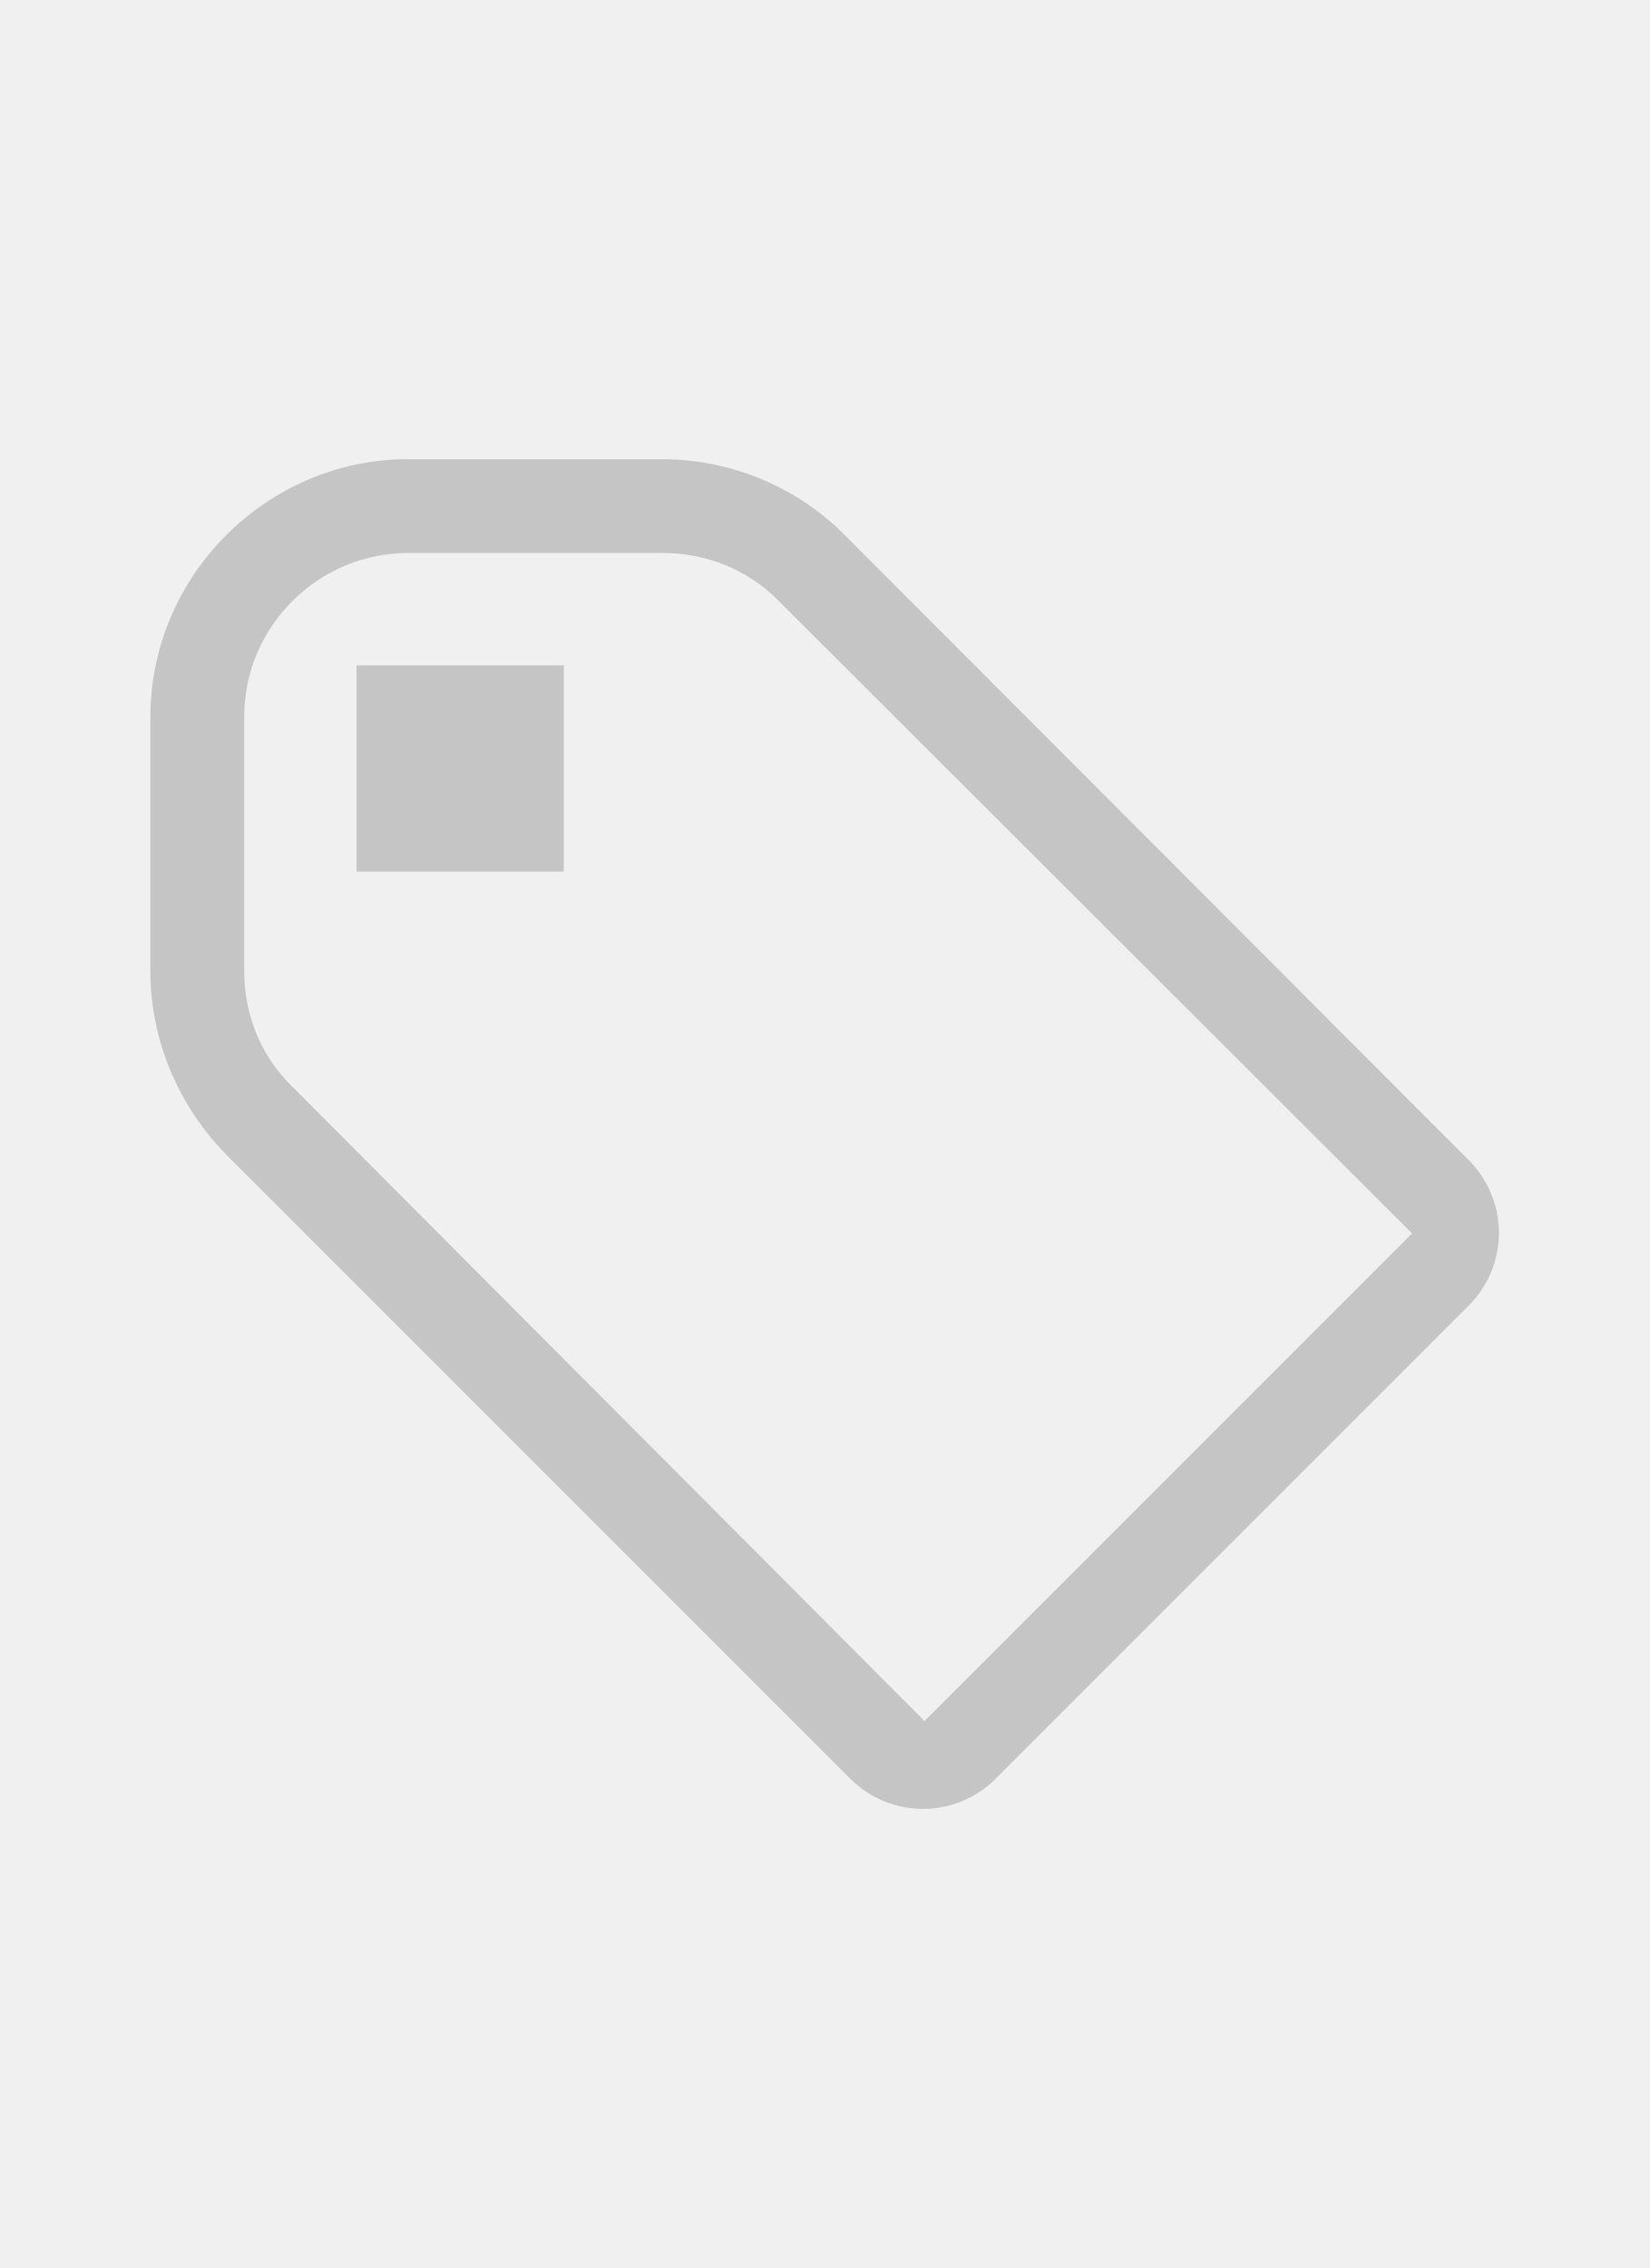
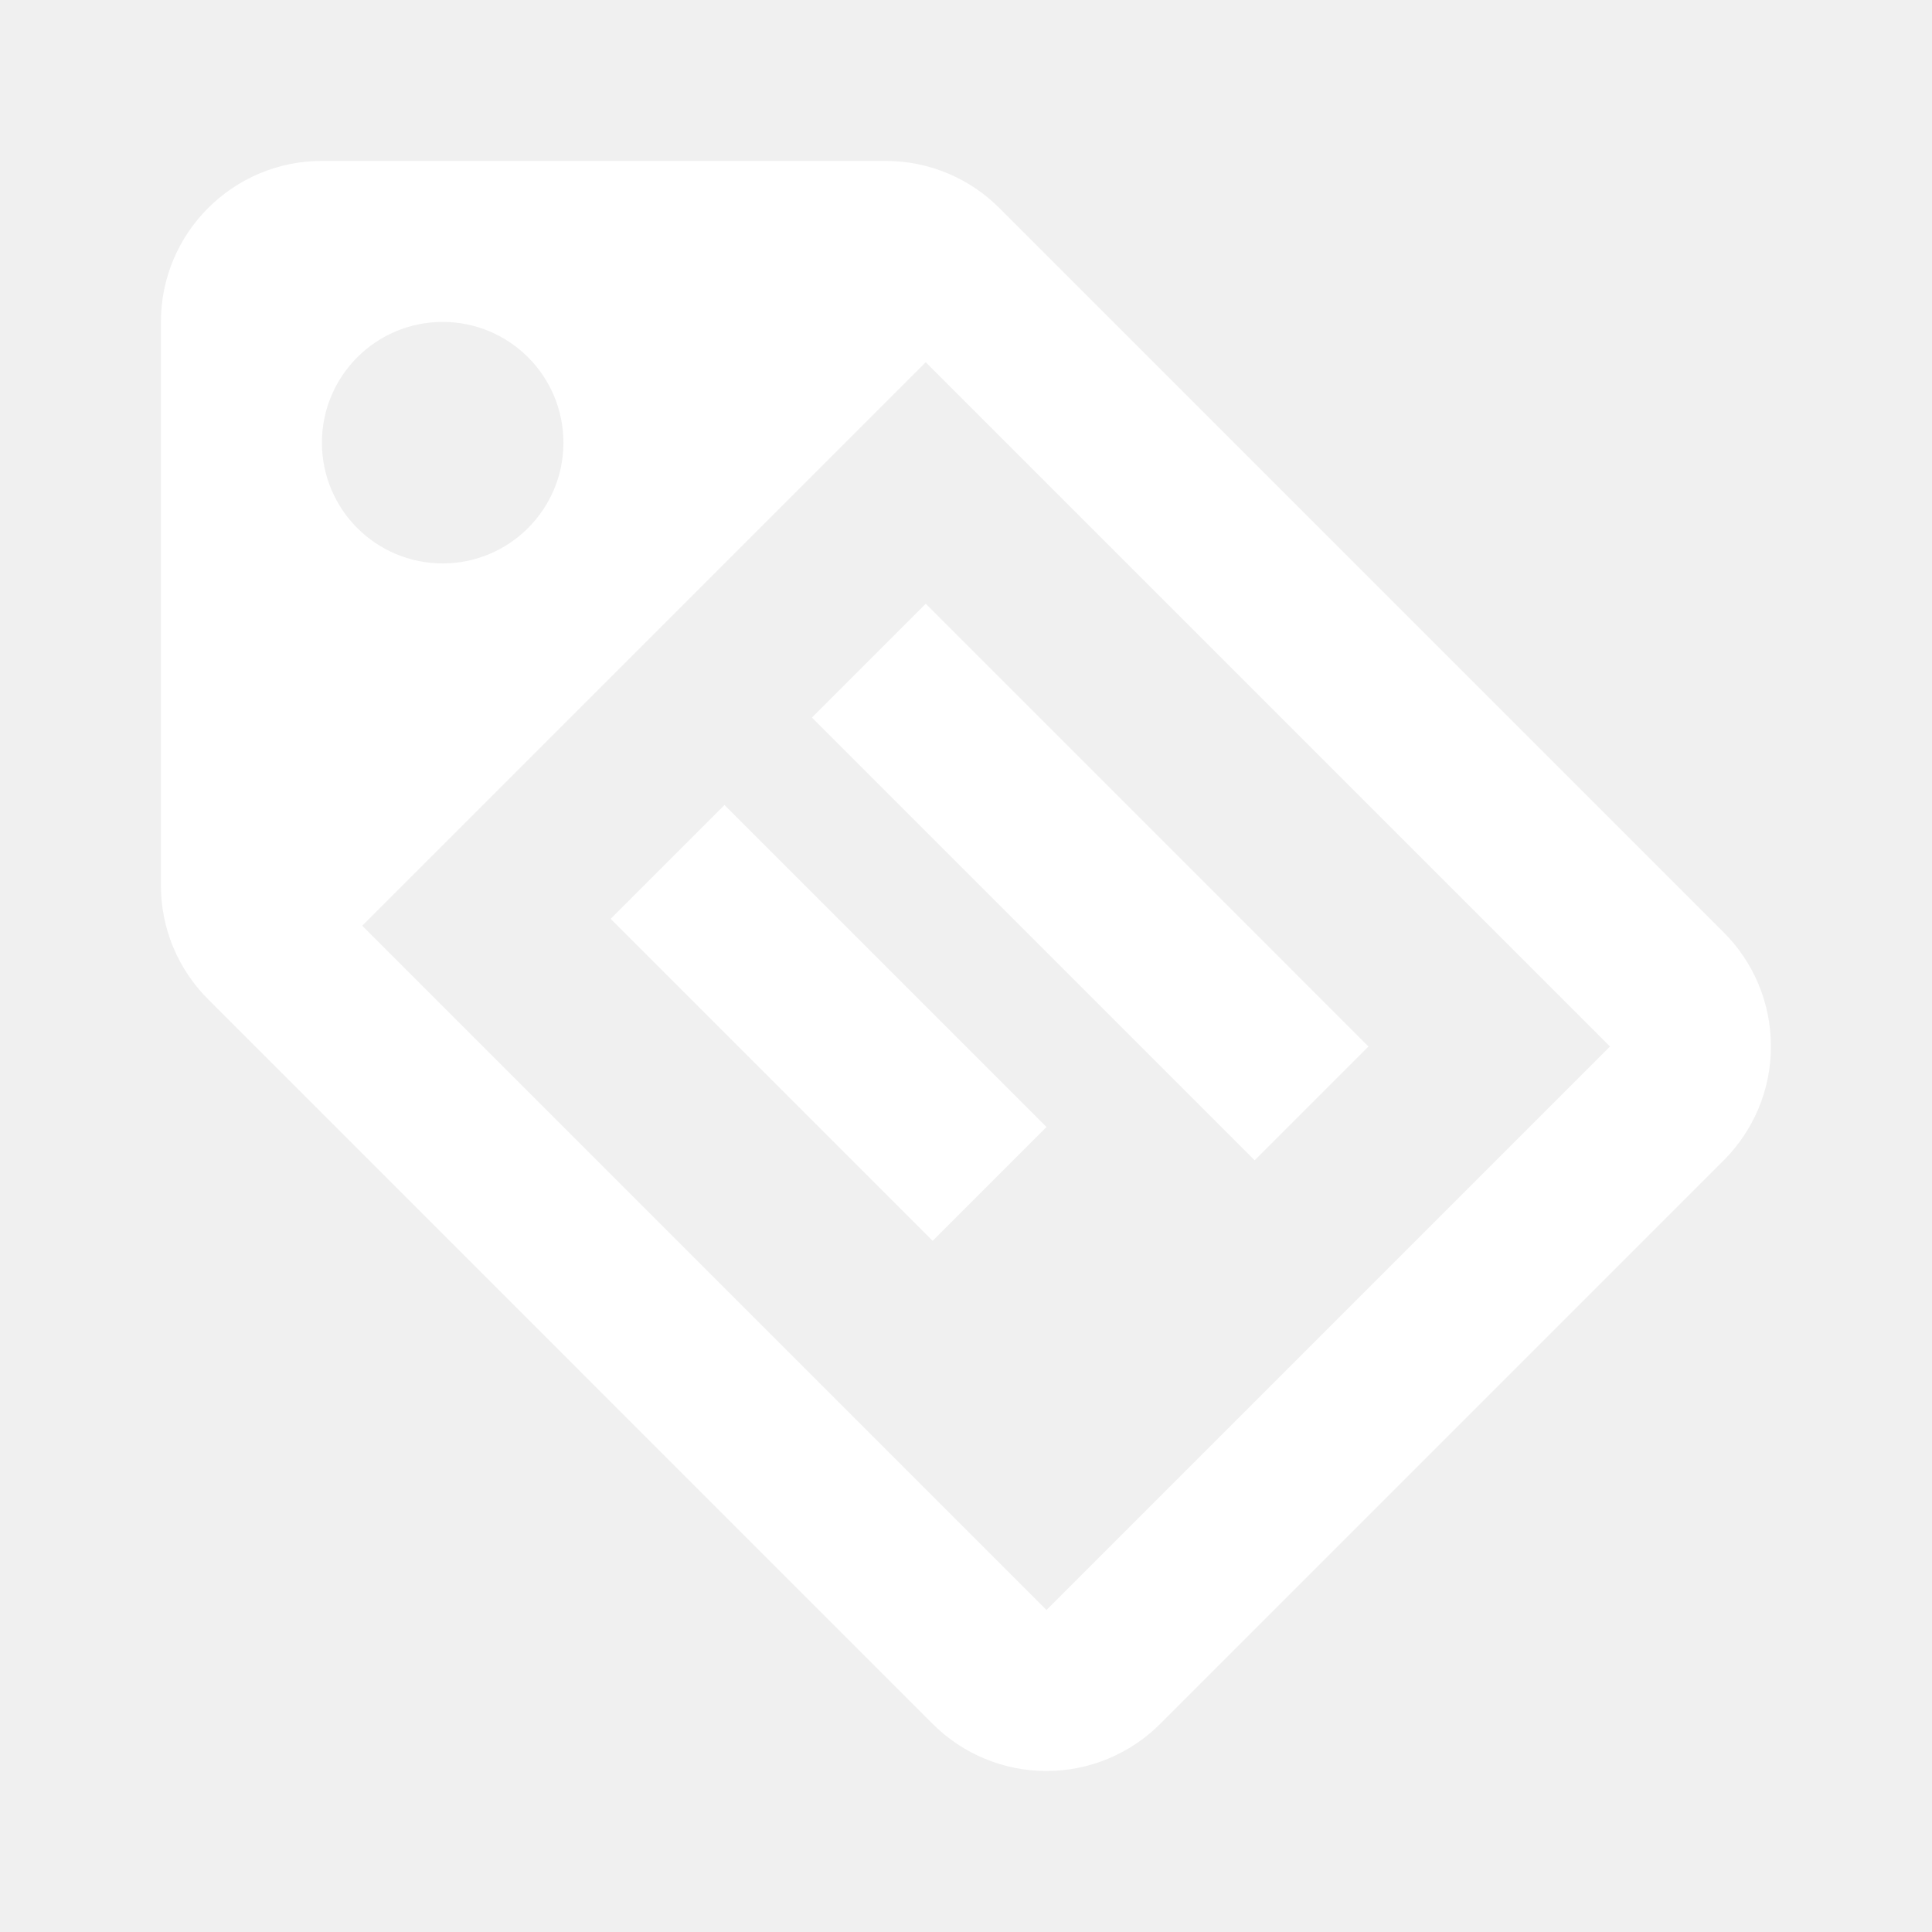
- <svg xmlns="http://www.w3.org/2000/svg" viewBox="0 0 16 22">
-   <path fill="#C5C5C5" d="m8.189,5.184c-0.47,-0.47 -1.11,-0.73 -1.77,-0.73l-2.46,0c-1.37,0 -2.5,1.13 -2.5,2.5l0,2.47c0,0.66 0.27,1.3 0.73,1.77l6.06,6.06c0.39,0.39 1.02,0.39 1.41,0l4.59,-4.59a0.996,0.996 0 0 0 0,-1.41l-6.06,-6.07zm-5.35,5.36c-0.31,-0.3 -0.47,-0.7 -0.47,-1.13l0,-2.46c0,-0.88 0.72,-1.59 1.59,-1.59l2.47,0c0.42,0 0.83,0.16 1.13,0.47l6.14,6.13l-4.73,4.73l-6.13,-6.15zm0.63,-4.09l2,0l0,2l-2.01,0l0,-2l0.01,0z" />
+ <svg xmlns="http://www.w3.org/2000/svg" aria-hidden="true" focusable="false" width="1em" height="1em" style="-ms-transform: rotate(360deg); -webkit-transform: rotate(360deg); transform: rotate(360deg);" preserveAspectRatio="xMidYMid meet" viewBox="0 0 24 24">
+   <path d="M5.499 6.999a1.5 1.5 0 1 0 0-3 1.5 1.5 0 0 0 0 3zm15.91 4.58c.365.363.59.865.59 1.42 0 .552-.223 1.05-.585 1.414l-7 7a1.999 1.999 0 0 1-2.83 0l-8.997-8.998a1.994 1.994 0 0 1-.588-1.416v-7a2 2 0 0 1 2-2h7c.553 0 1.053.223 1.415.585l8.996 8.996zM13 20l7-7-8.5-8.5-7 7L13 20zM10.086 8.914L11.5 7.5 17 13l-1.414 1.414-5.5-5.5zm-2.5 2.5L9 10l4 4-1.414 1.414-4-4z" fill="white" />
</svg>
